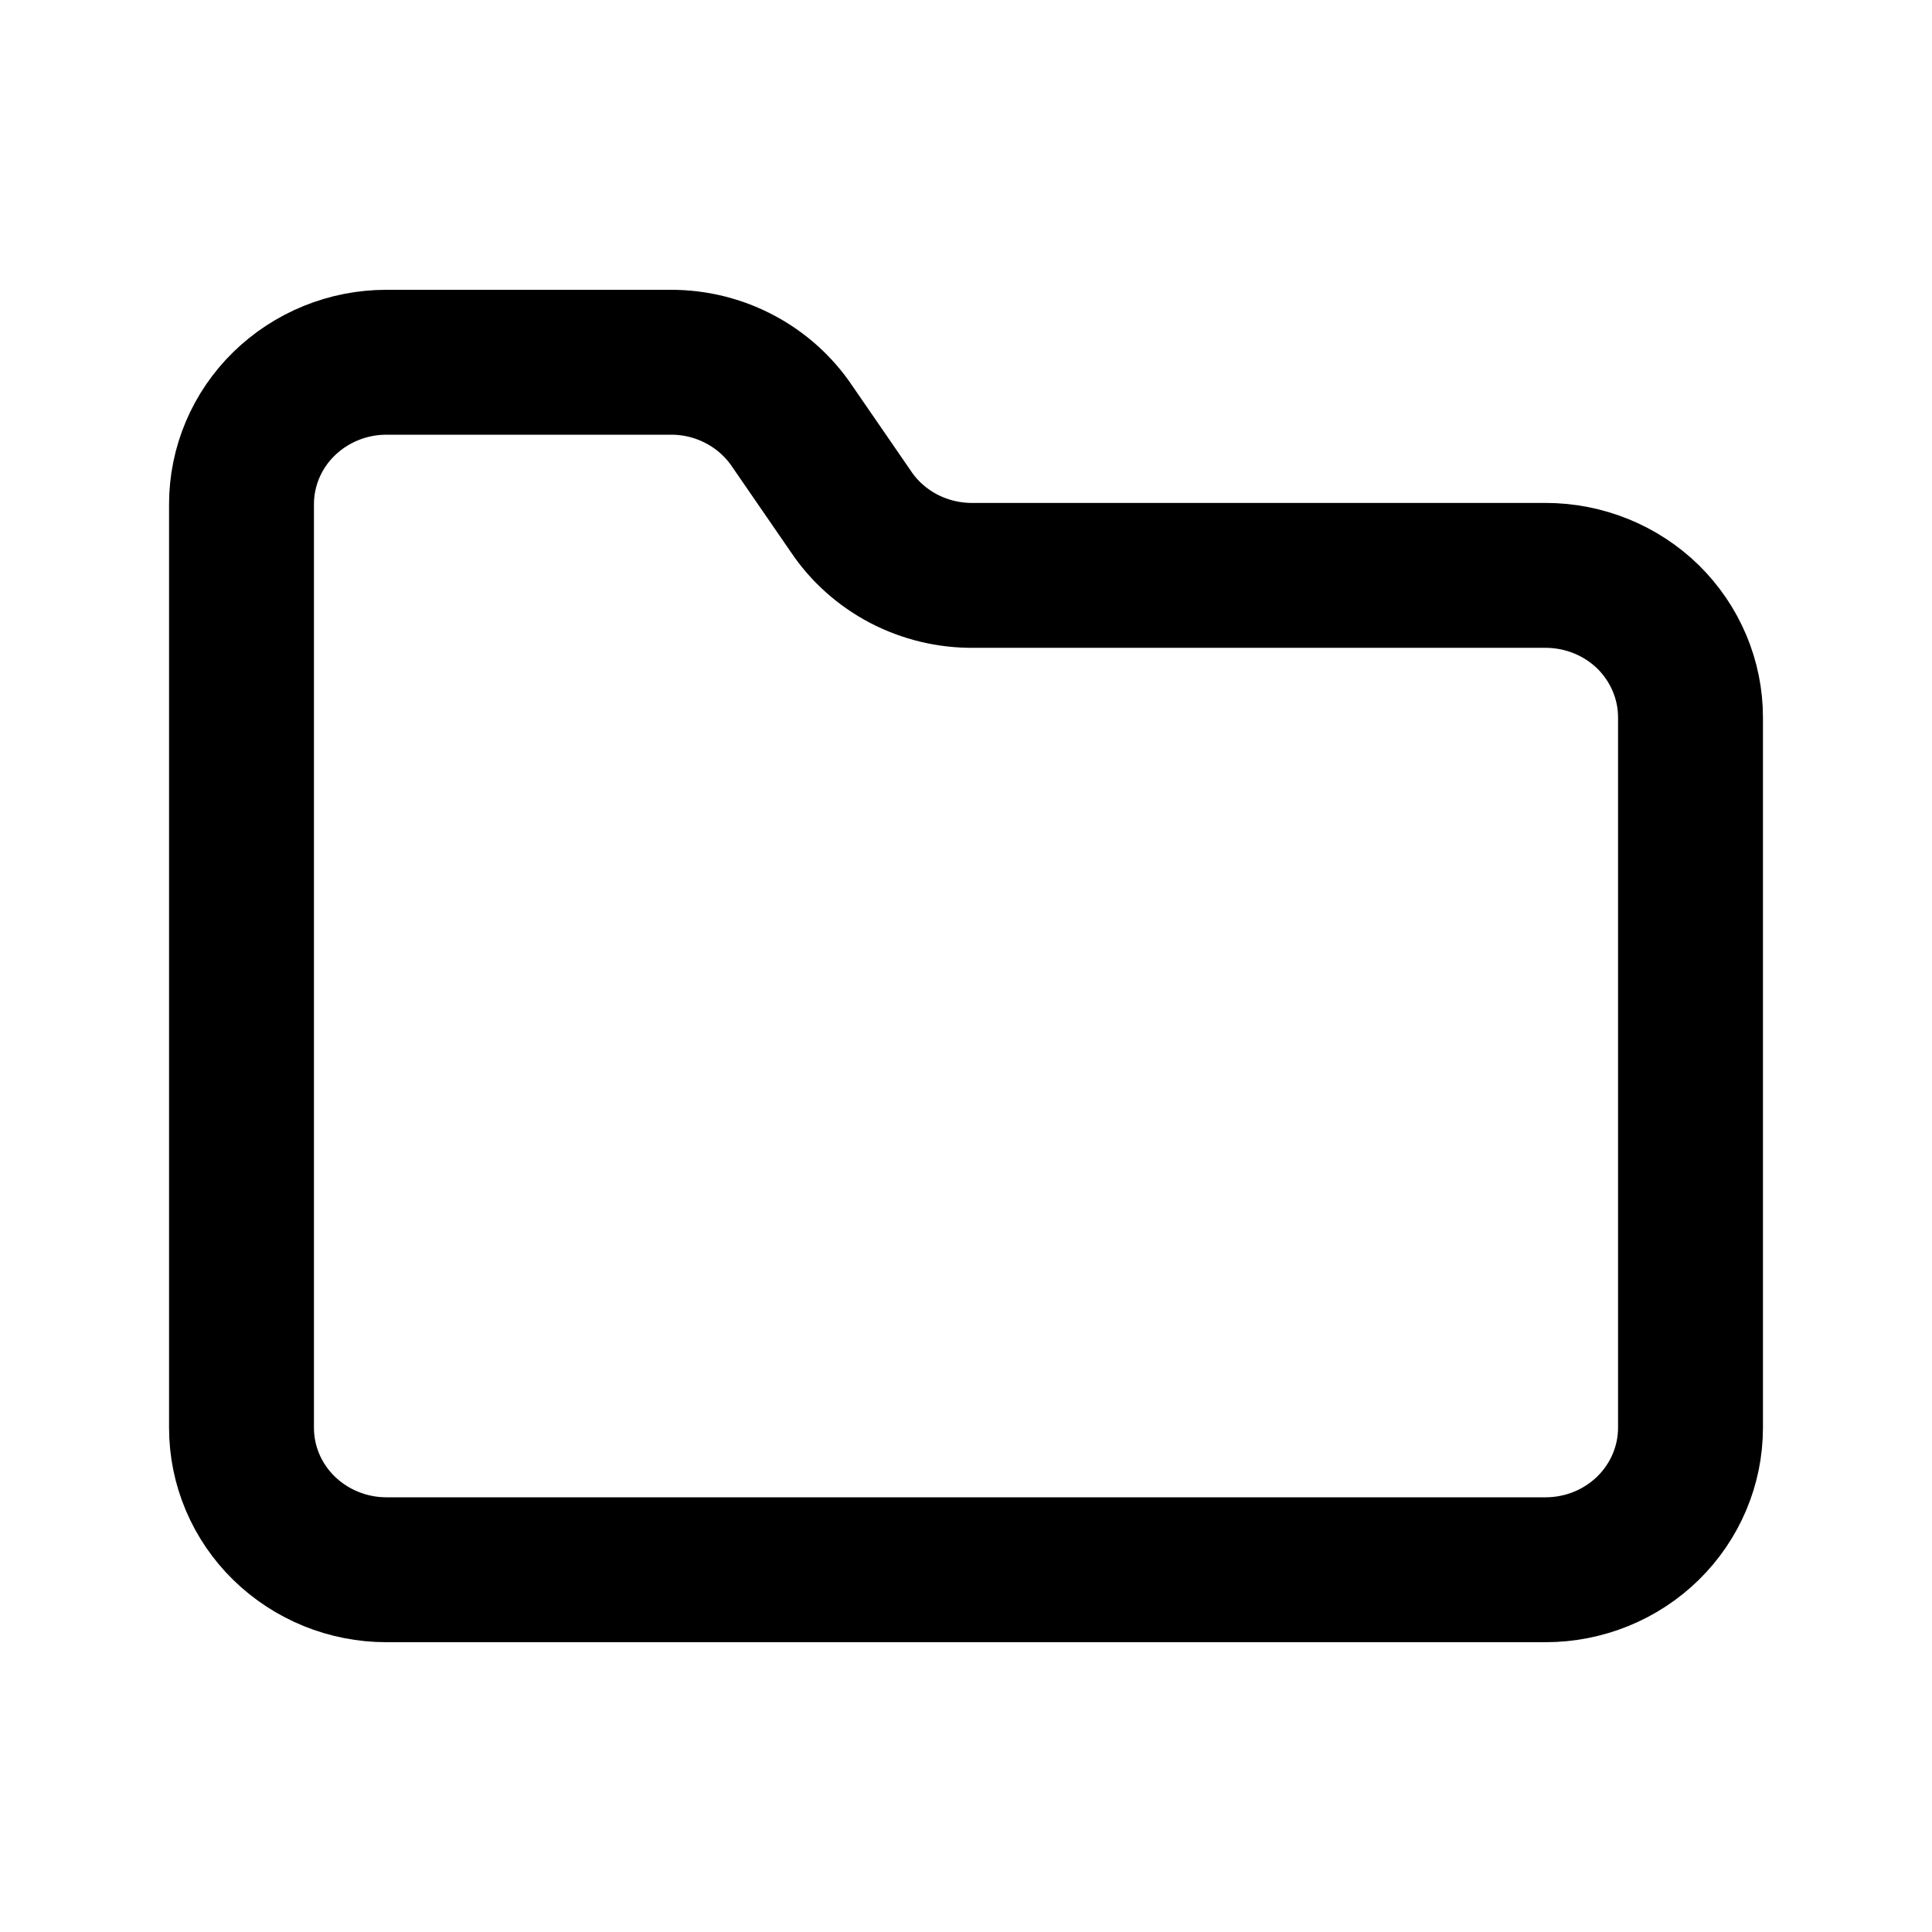
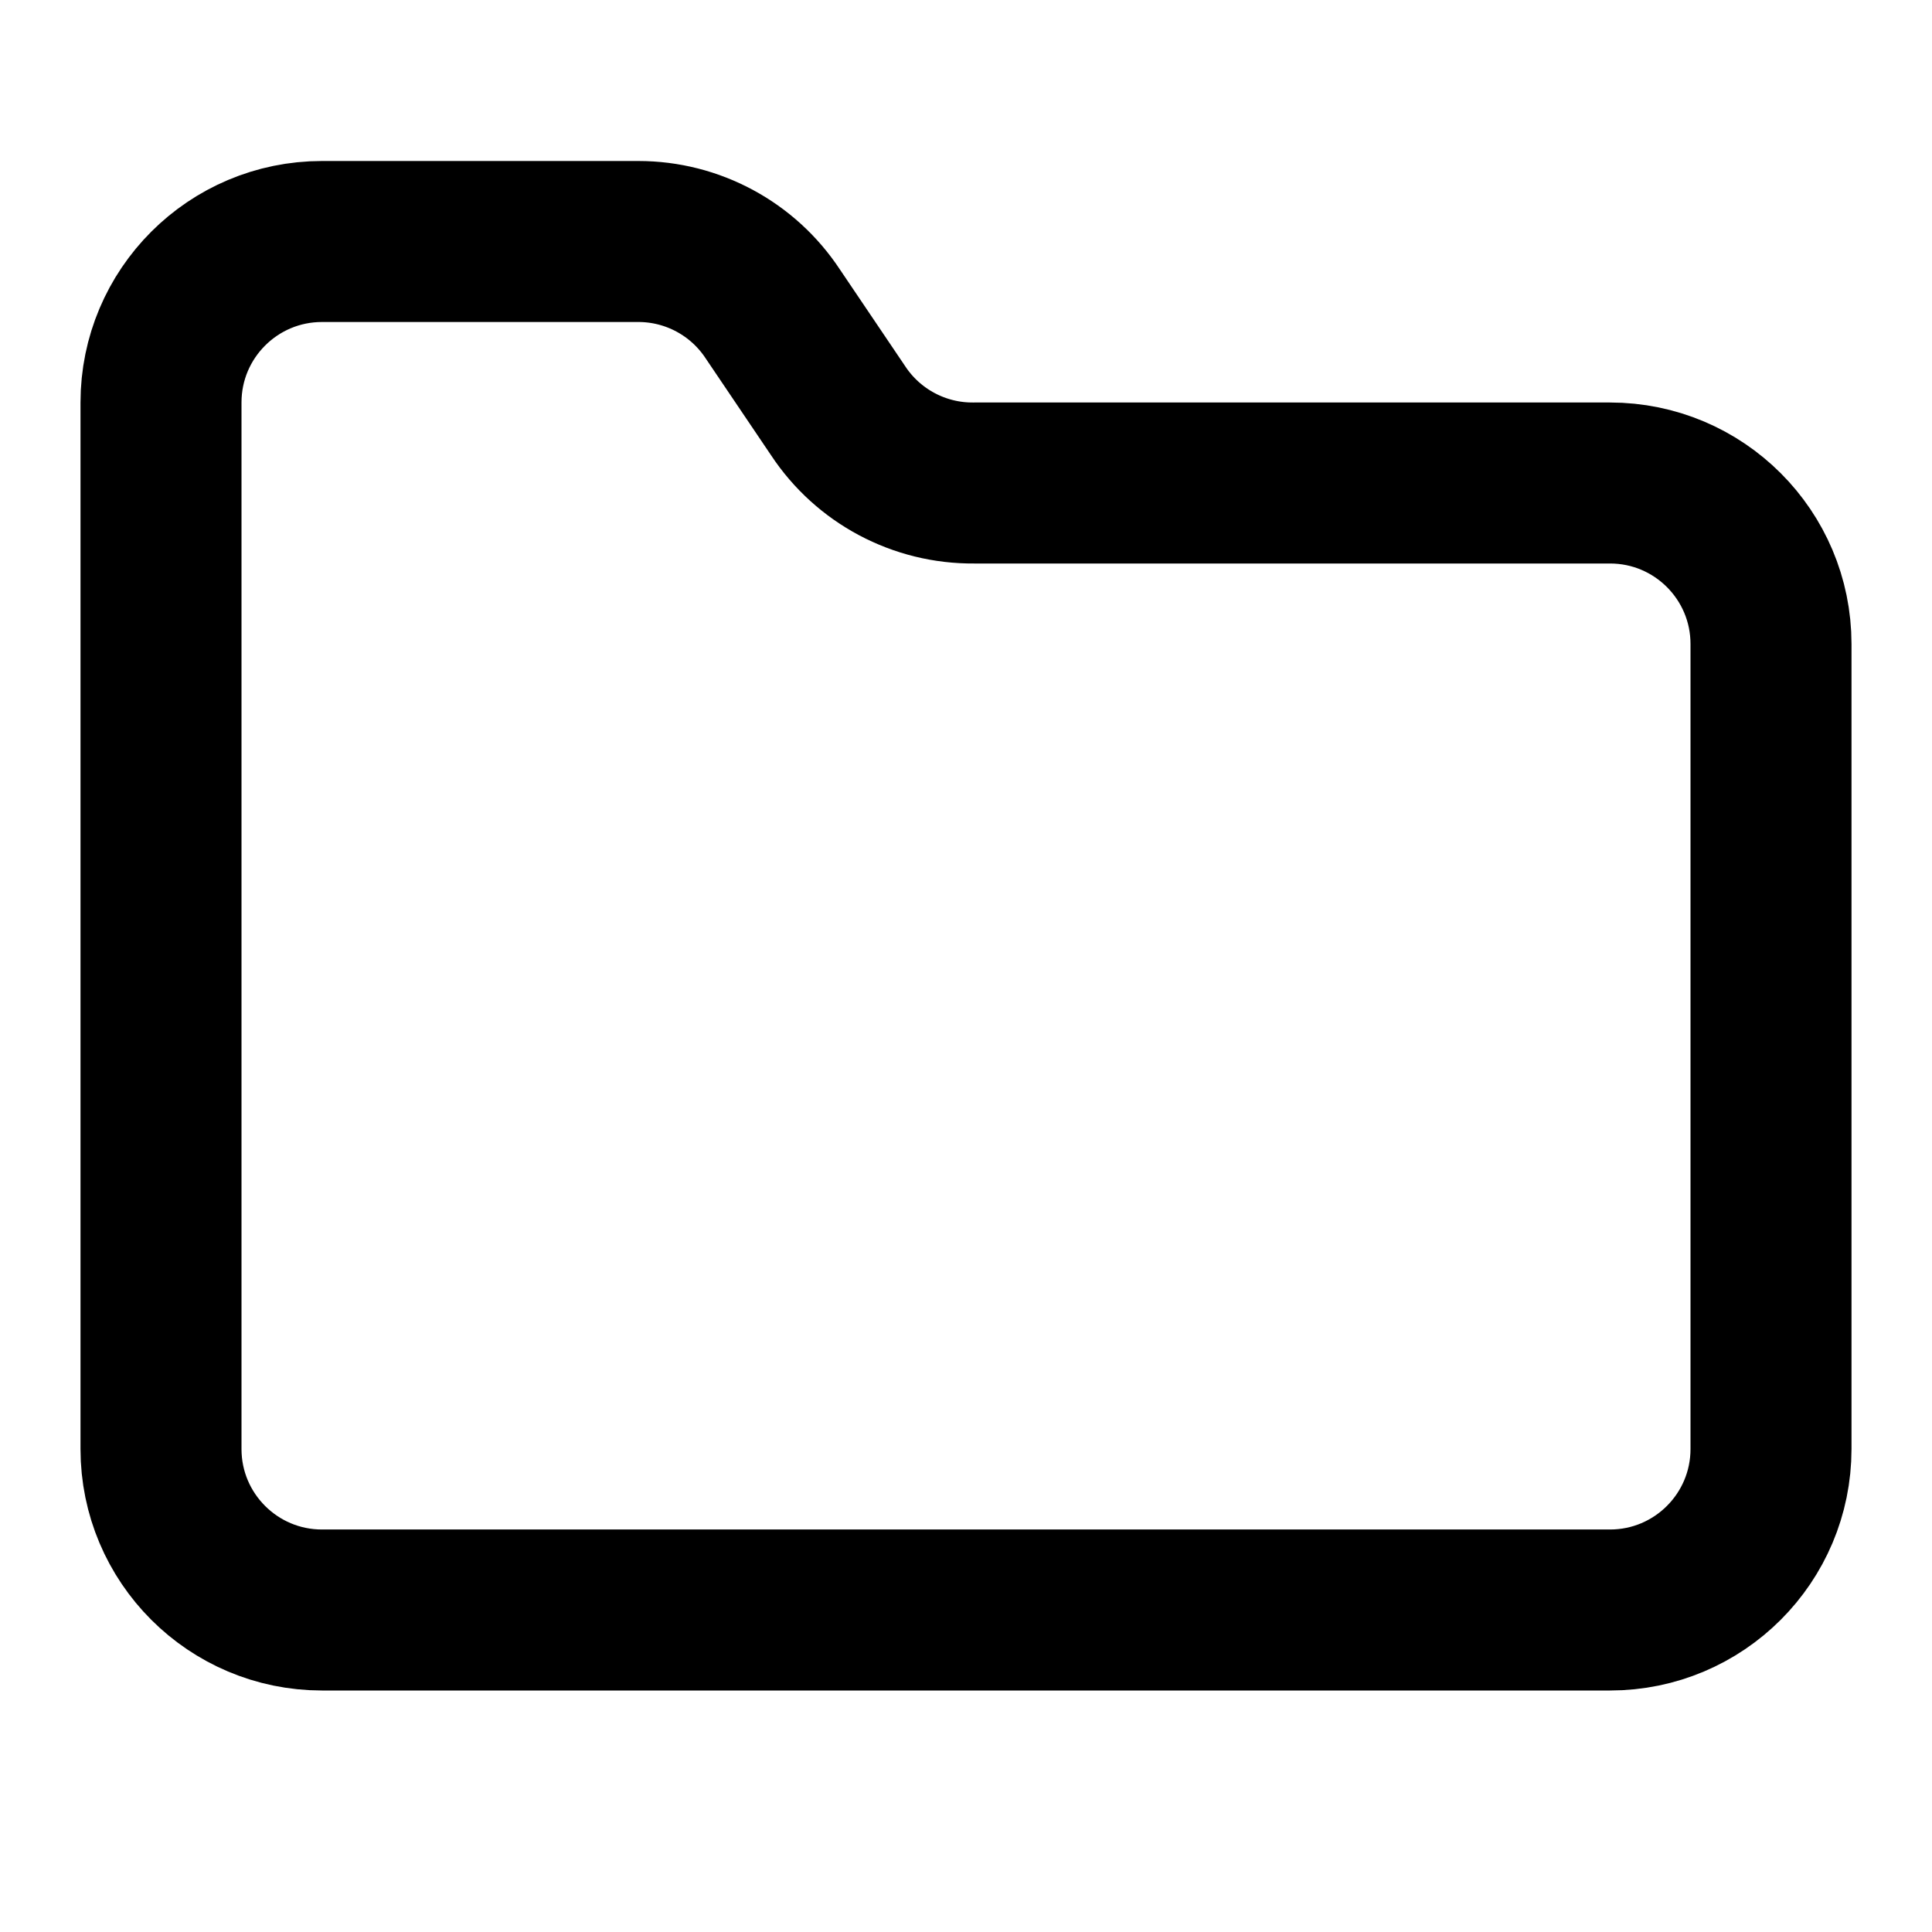
- <svg xmlns="http://www.w3.org/2000/svg" width="16" height="16" viewBox="0 0 16 16" fill="none">
-   <path d="M12.8 13C13.118 13 13.424 12.876 13.649 12.655C13.873 12.435 14 12.136 14 11.824V5.941C14 5.629 13.873 5.33 13.649 5.109C13.424 4.889 13.118 4.765 12.8 4.765H8.06C7.859 4.767 7.661 4.719 7.484 4.627C7.307 4.534 7.156 4.4 7.046 4.235L6.56 3.529C6.451 3.367 6.302 3.233 6.127 3.141C5.952 3.048 5.757 3 5.558 3H3.2C2.882 3 2.577 3.124 2.351 3.345C2.126 3.565 2 3.864 2 4.176V11.824C2 12.136 2.126 12.435 2.351 12.655C2.577 12.876 2.882 13 3.2 13H12.8Z" stroke="black" stroke-width="1.2" stroke-linecap="round" stroke-linejoin="round" />
+ <svg xmlns="http://www.w3.org/2000/svg" width="24" height="24" viewBox="0 0 24 24" fill="none" stroke="currentColor" stroke-width="2" stroke-linecap="round" stroke-linejoin="round">
+   <path d="M20 20a2 2 0 0 0 2-2V8a2 2 0 0 0-2-2h-7.9a2 2 0 0 1-1.69-.9L9.6 3.9A2 2 0 0 0 7.93 3H4a2 2 0 0 0-2 2v13a2 2 0 0 0 2 2Z" />
</svg>
